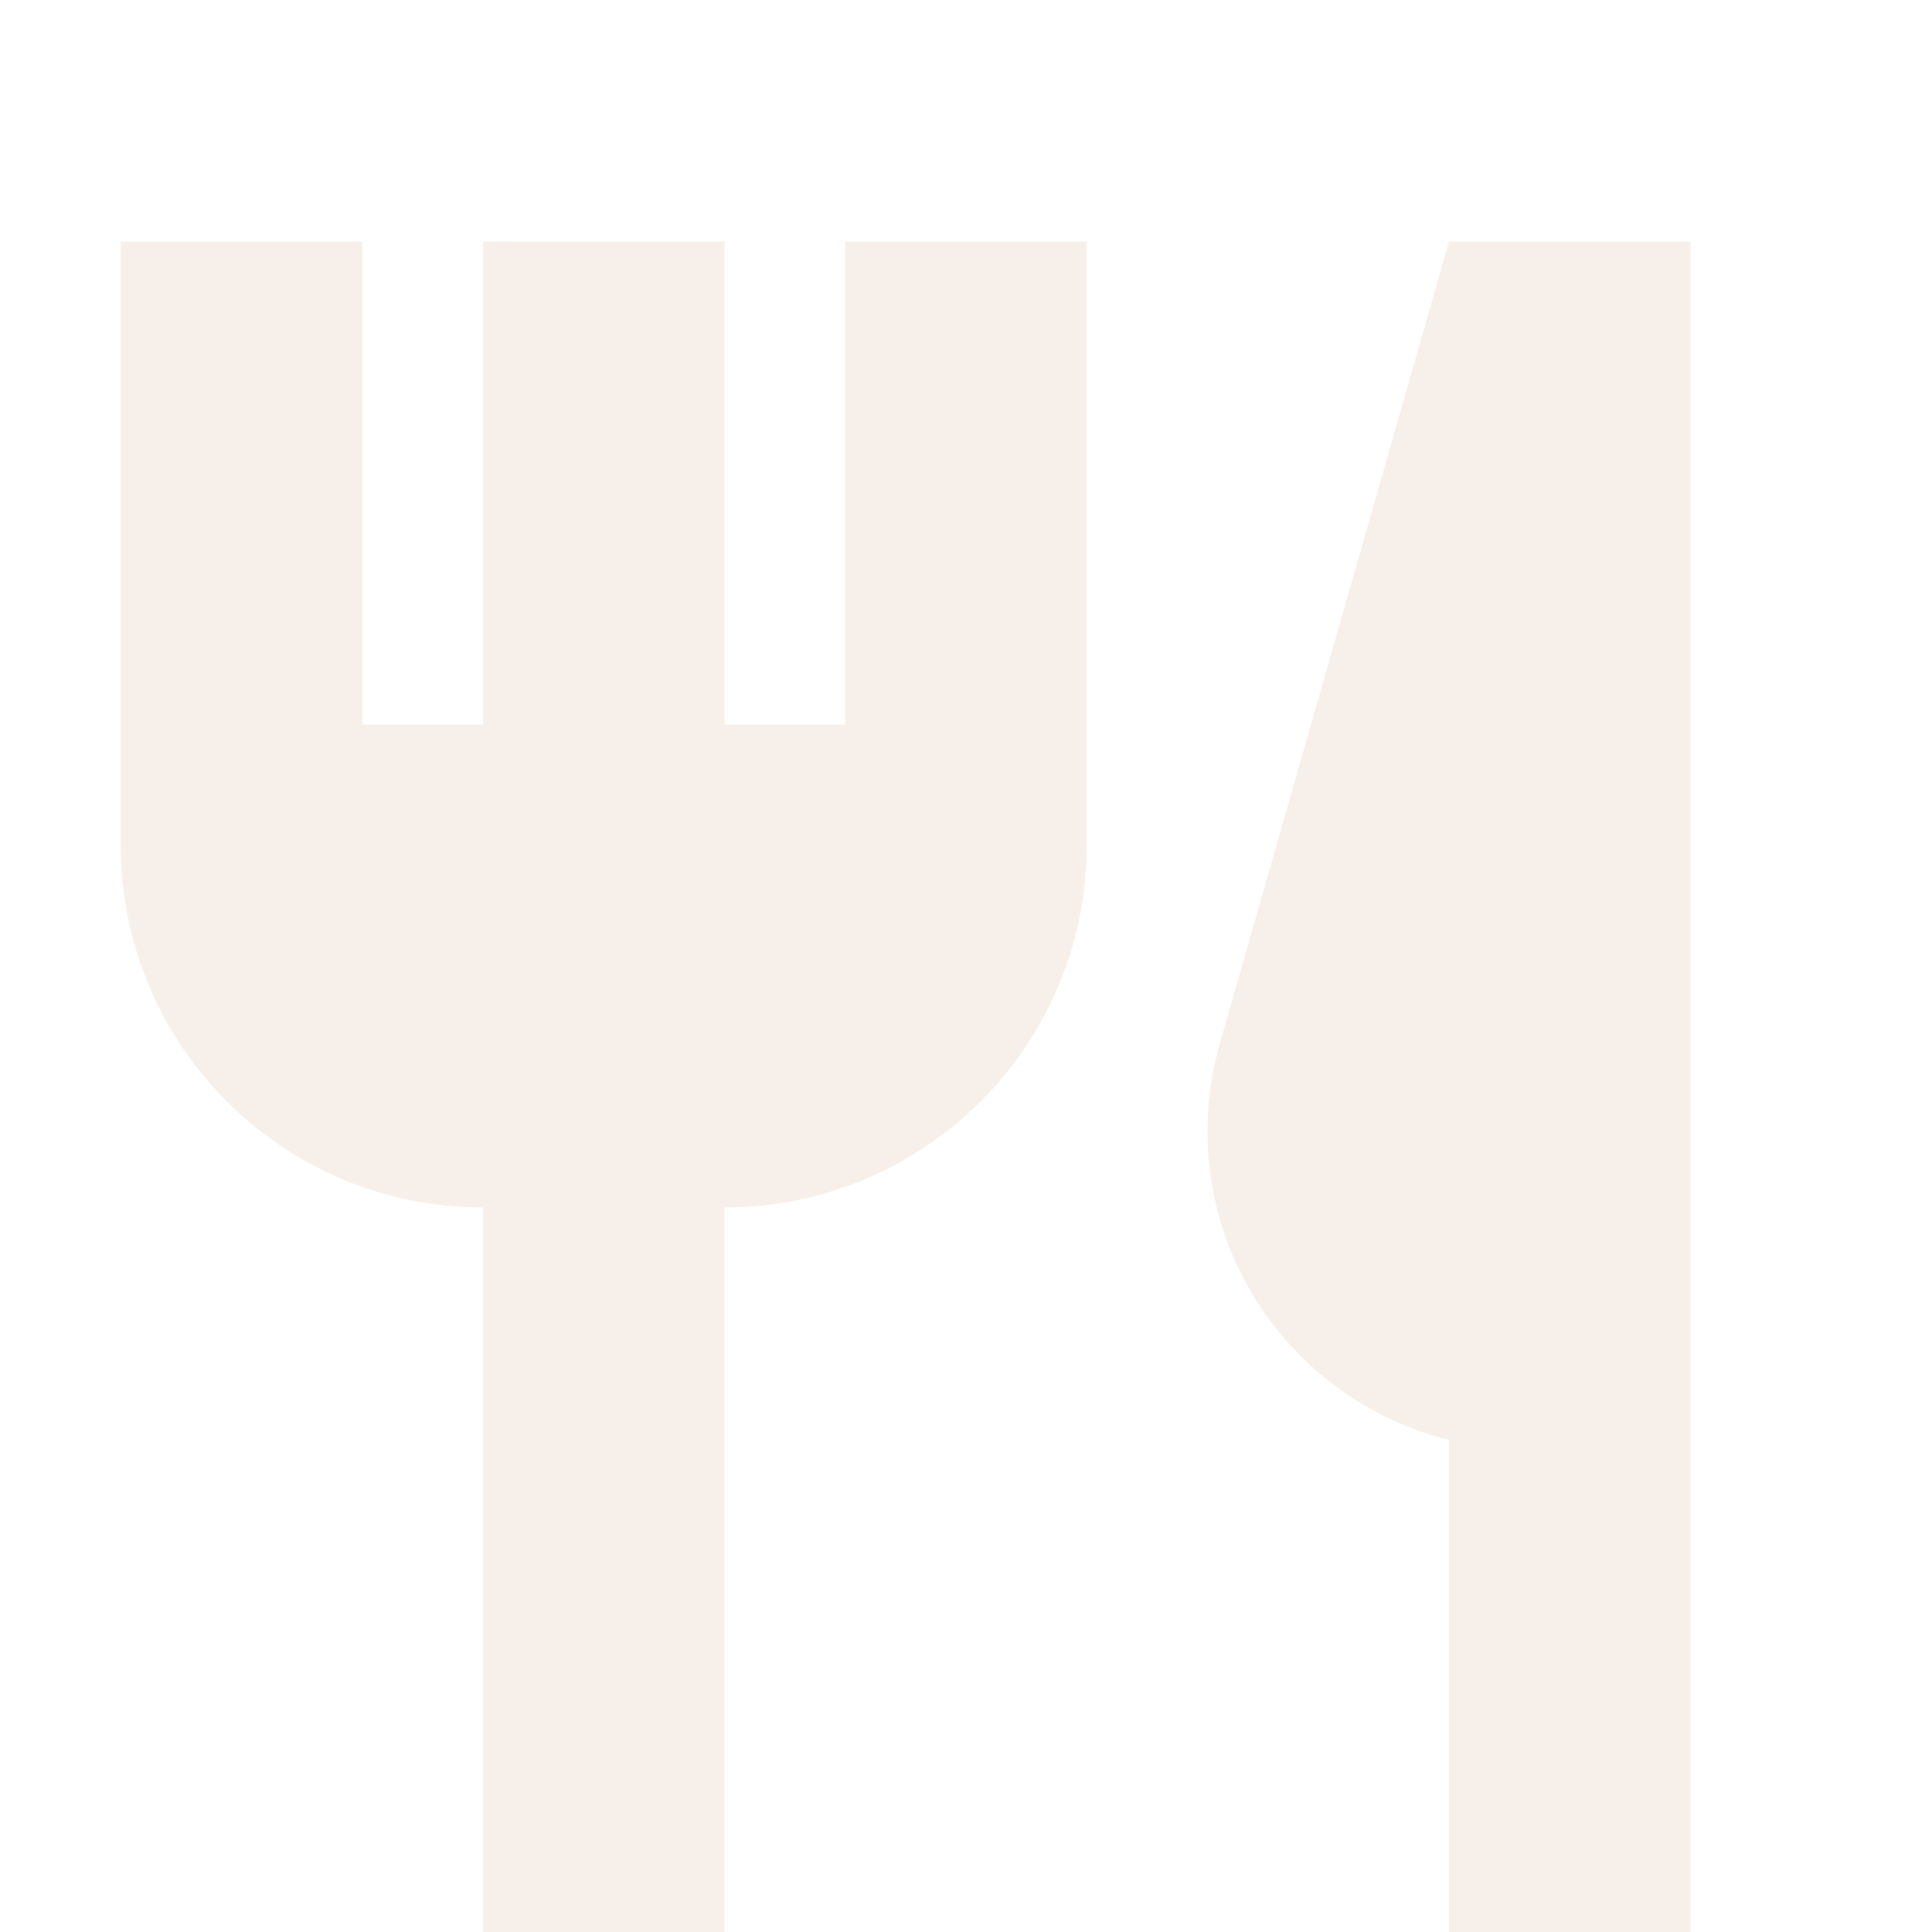
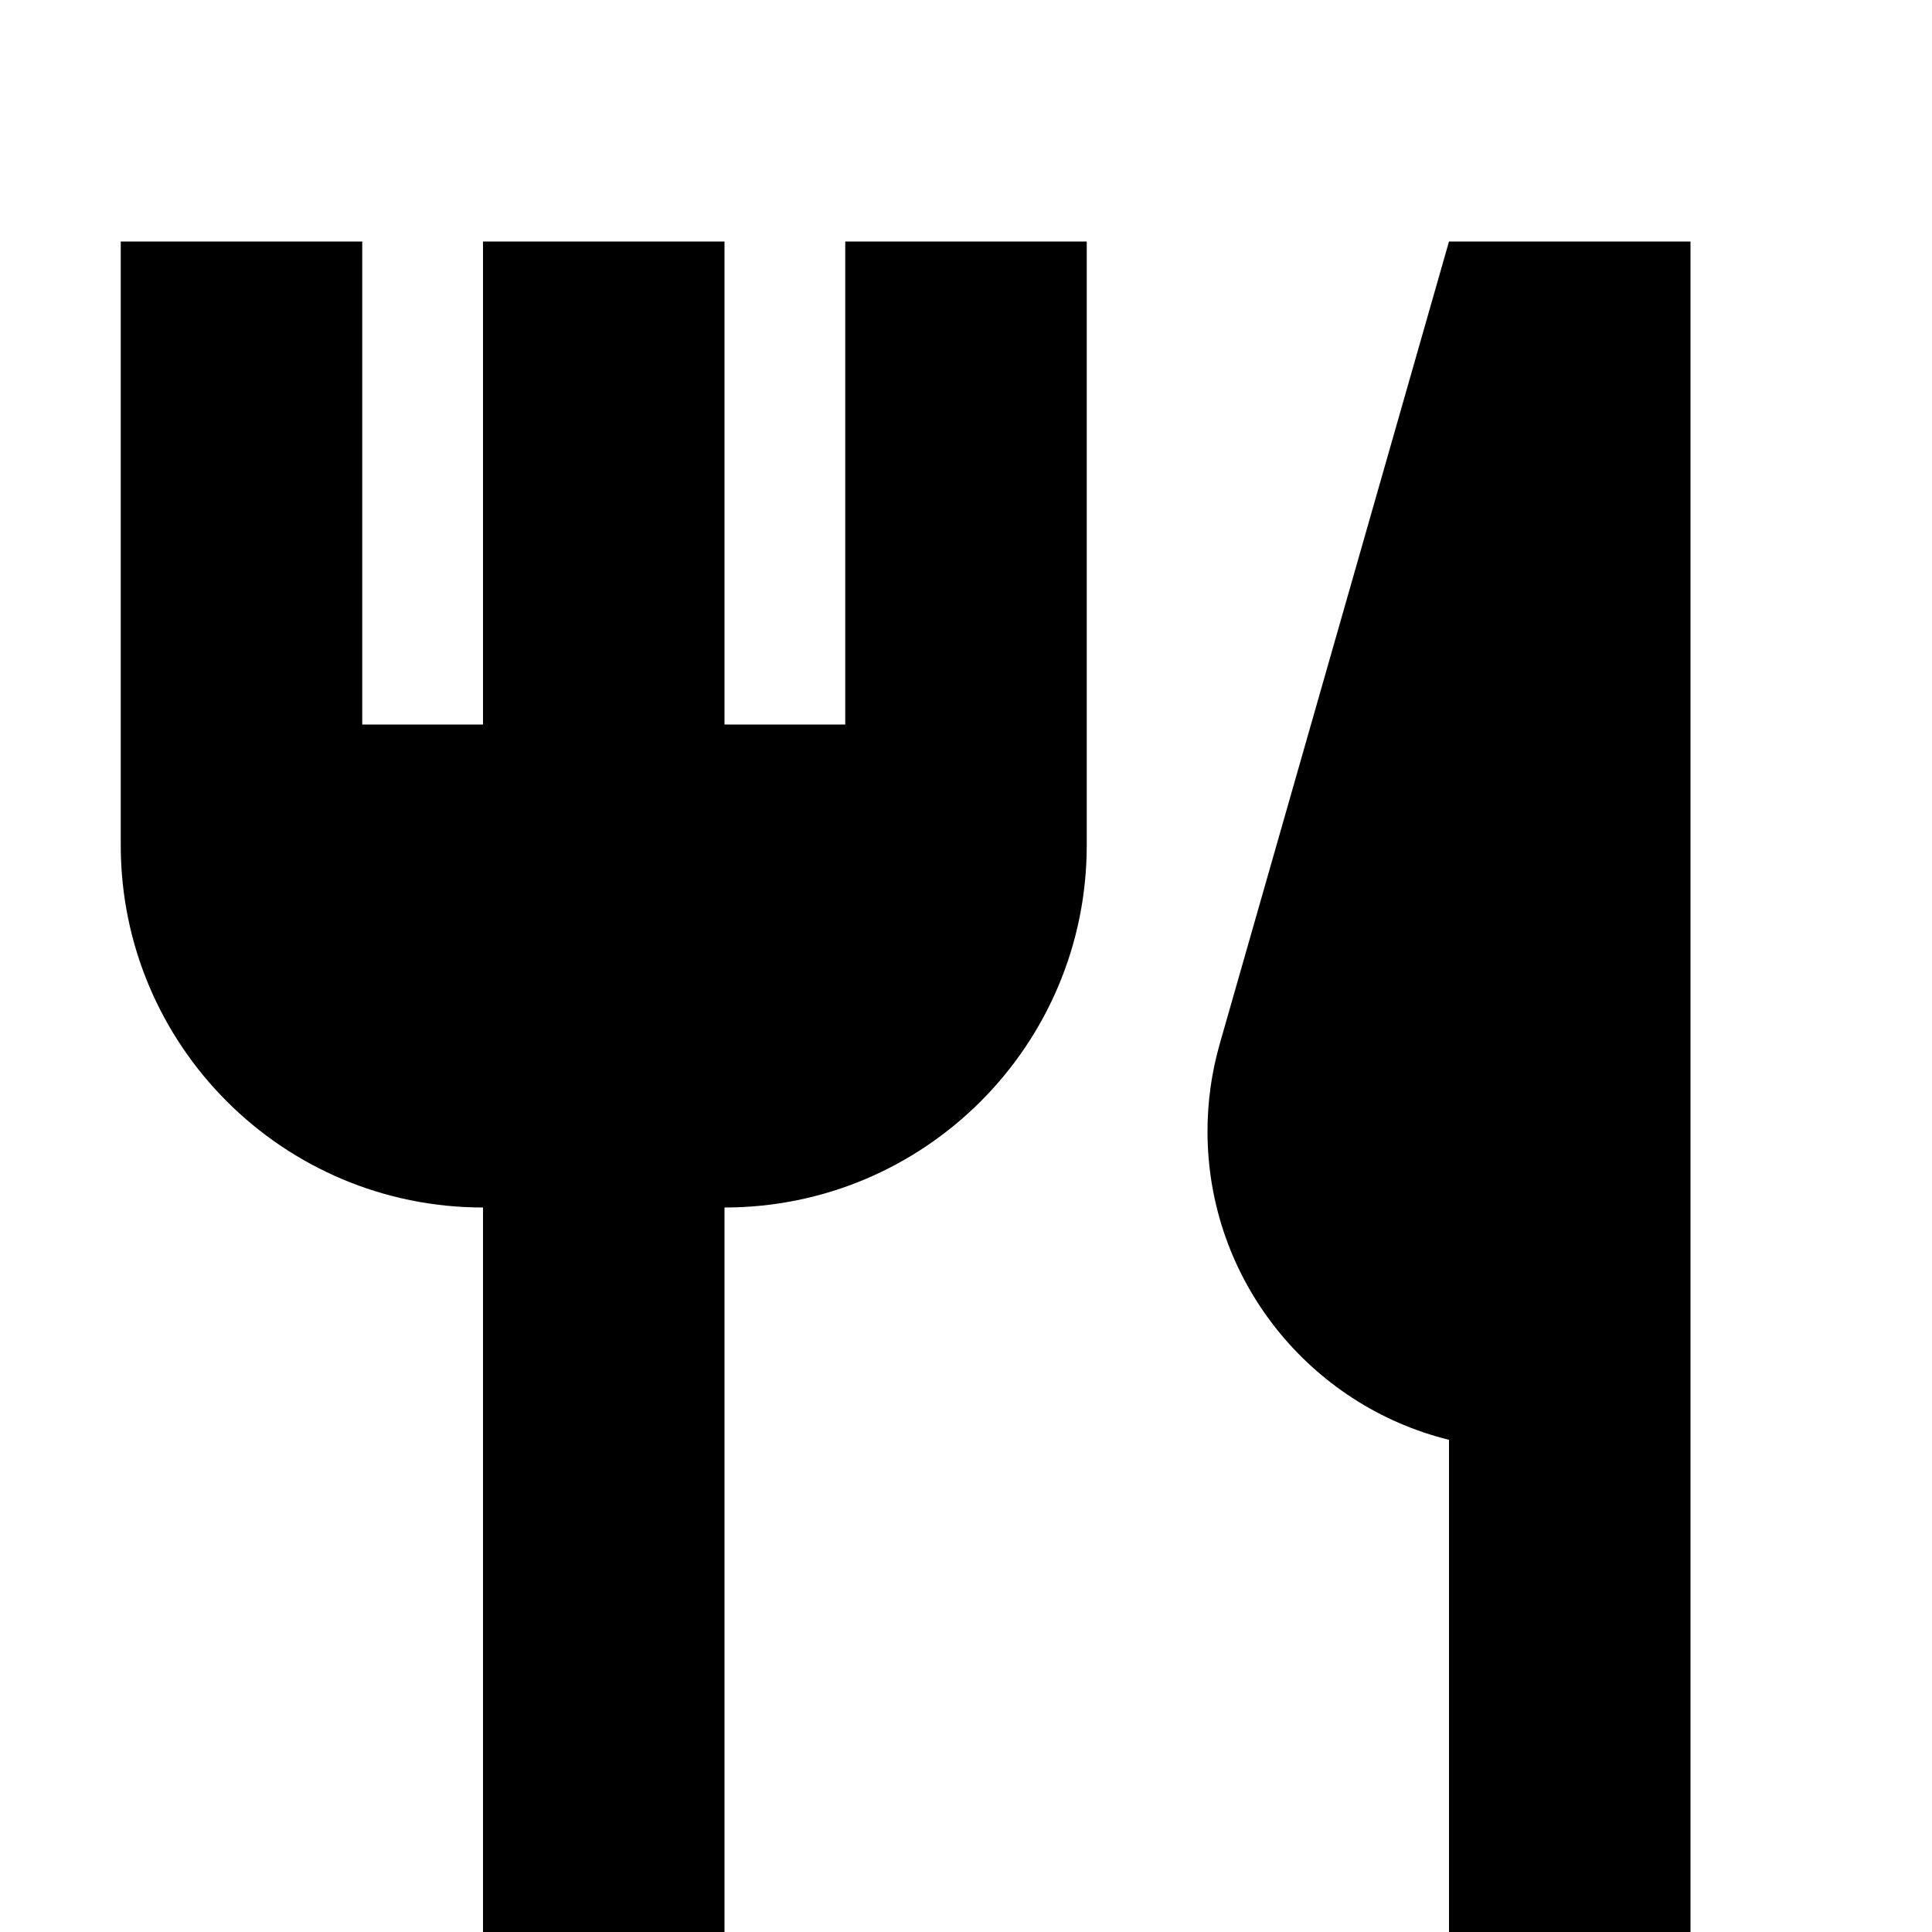
- <svg xmlns="http://www.w3.org/2000/svg" width="16" height="16" viewBox="0 0 16 16" fill="none">
+ <svg xmlns="http://www.w3.org/2000/svg" width="16" height="16" viewBox="0 0 16 16" class="h-4 w-4" fill="currentColor">
  <g id="Chunk/Dining">
    <g id="Icon">
-       <path d="M3 6V2H1V7C1 8.657 2.343 10 4 10V16H6V10C7.657 10 9 8.657 9 7V2H7V6H6V2H4V6H3Z" fill="#F7F0EA" />
-       <path d="M14 16V2H12L10.101 8.646C10.034 8.881 10 9.124 10 9.369C10 10.604 10.852 11.641 12 11.924V16H14Z" fill="#F7F0EA" />
+       <path d="M3 6V2H1V7C1 8.657 2.343 10 4 10V16H6V10C7.657 10 9 8.657 9 7V2H7V6H6V2H4V6H3Z" fill="inherit" />
+       <path d="M14 16V2H12L10.101 8.646C10.034 8.881 10 9.124 10 9.369C10 10.604 10.852 11.641 12 11.924V16H14Z" fill="inherit" />
    </g>
  </g>
</svg>
